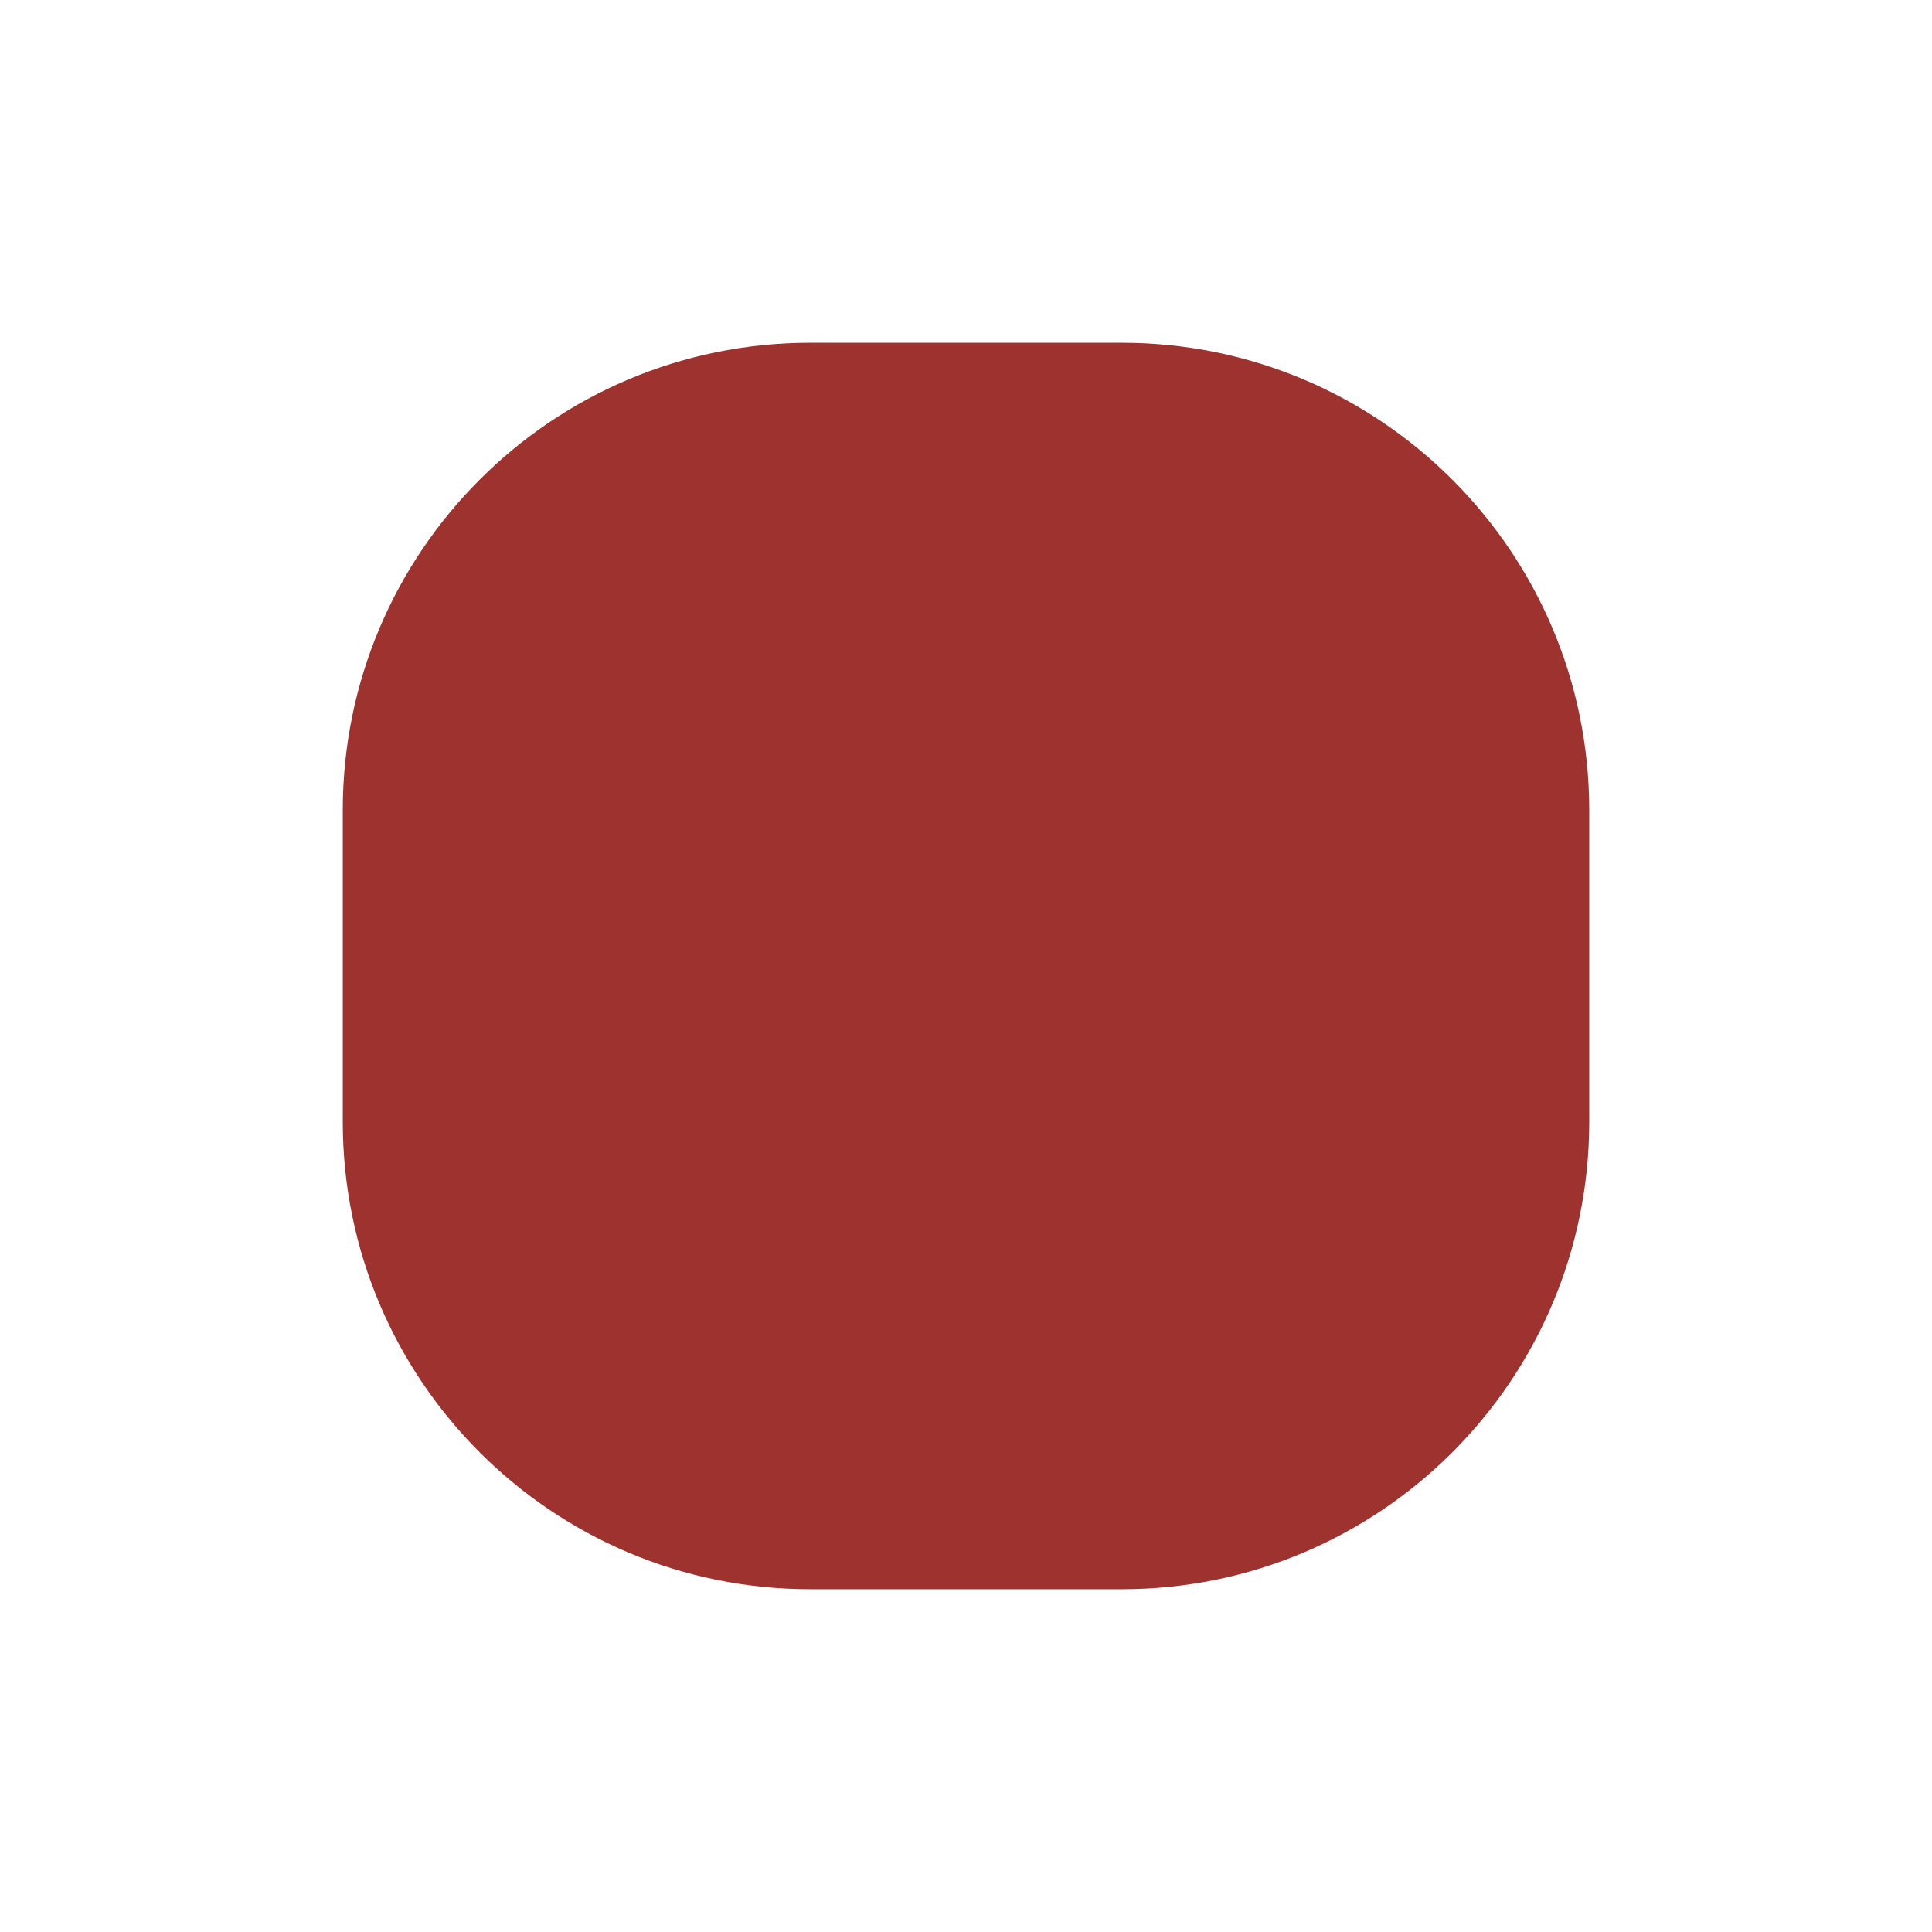
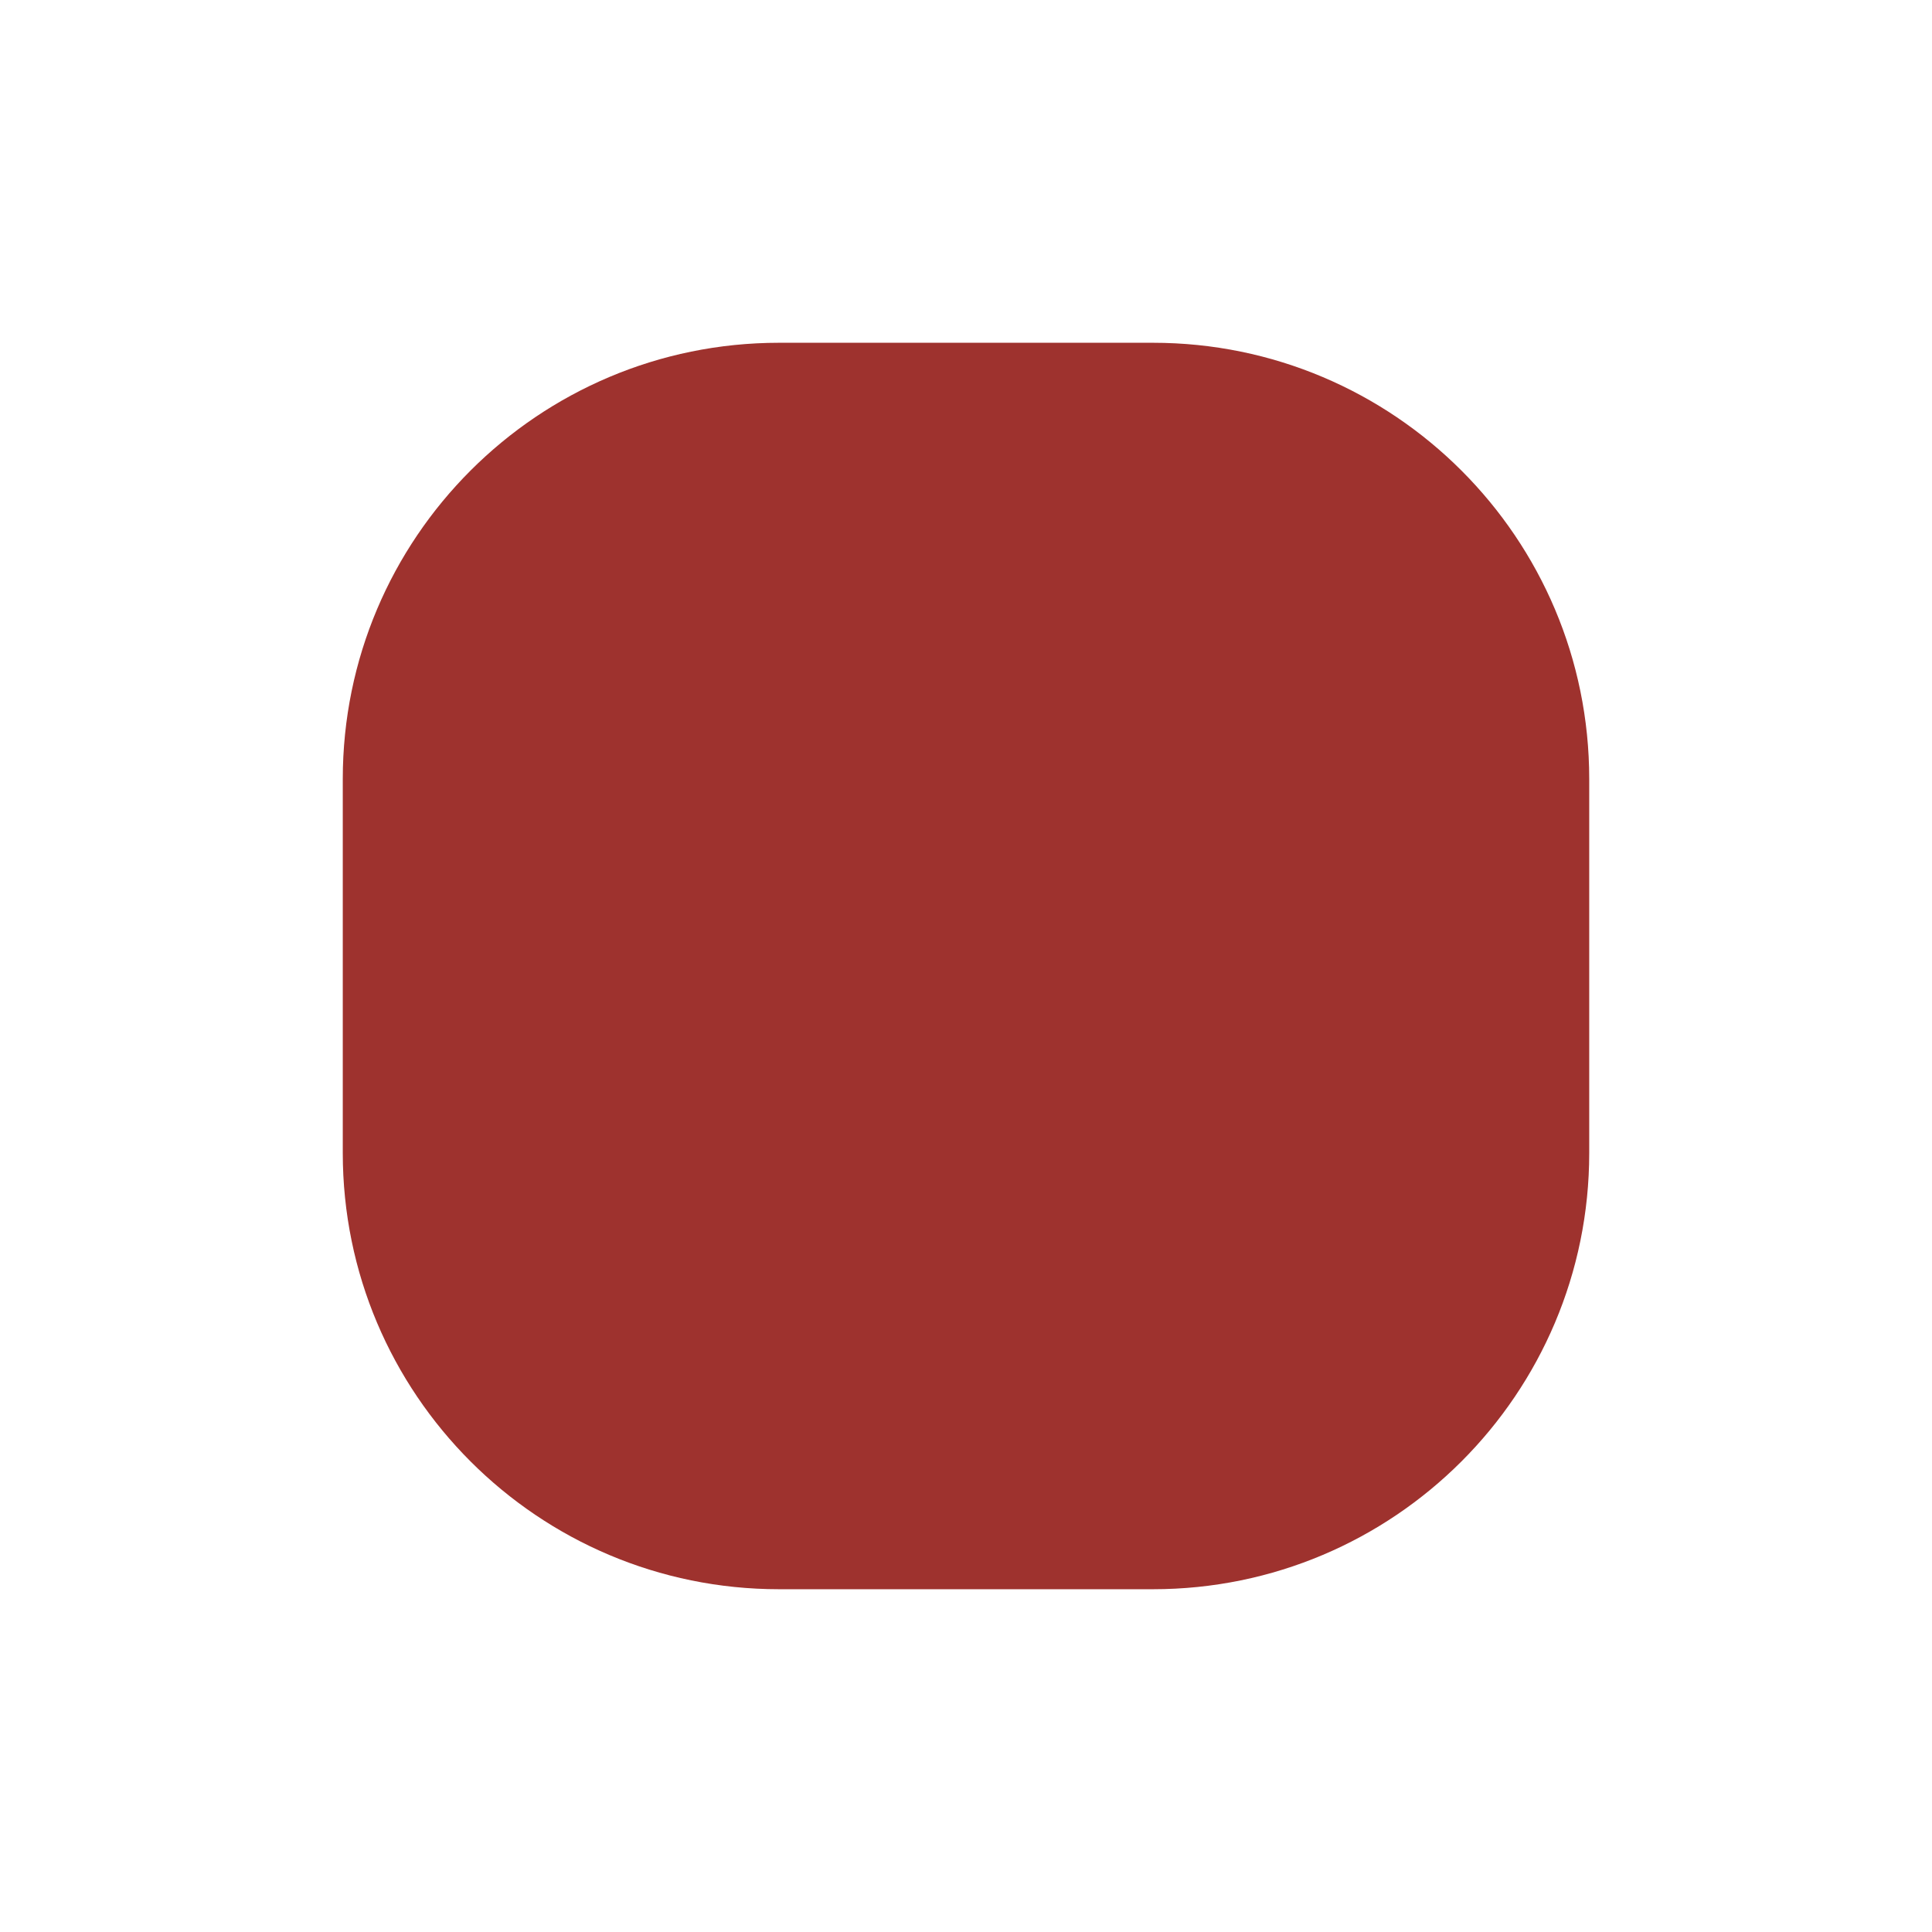
<svg xmlns="http://www.w3.org/2000/svg" width="31" height="31" version="1.1" id="svg6" viewBox="0 0 31 31">
  <defs id="defs10">
    </defs>
-   <path id="svg_1" width="40" height="40" x="10" y="10" fill="#015ad7" stroke="#000000" stroke-width="0" rx="0" d="m 25,10 h 10 a 15,15 45 0 1 15,15 v 10 a 15,15 135 0 1 -15,15 h -10 a 15,15 45 0 1 -15,-15 v -10 a 15,15 135 0 1 15,-15 z" style="fill:#9E322E;fill-opacity:1" transform="matrix(0.5,0,0,0.5,0.4999995,0.4999995)" />
+   <path id="svg_1" width="40" height="40" x="10" y="10" fill="#015ad7" stroke="#000000" stroke-width="0" rx="0" d="m 24,10 h 12 a 14,14 45 0 1 14,14 v 12 a 14,14 135 0 1 -14,14 h -12 a 14,14 45 0 1 -14,-14 v -12 a 14,14 135 0 1 14,-14 z" style="fill:#9E322E;fill-opacity:1" transform="matrix(0.5,0,0,0.5,0.4999995,0.4999995)" />
</svg>
